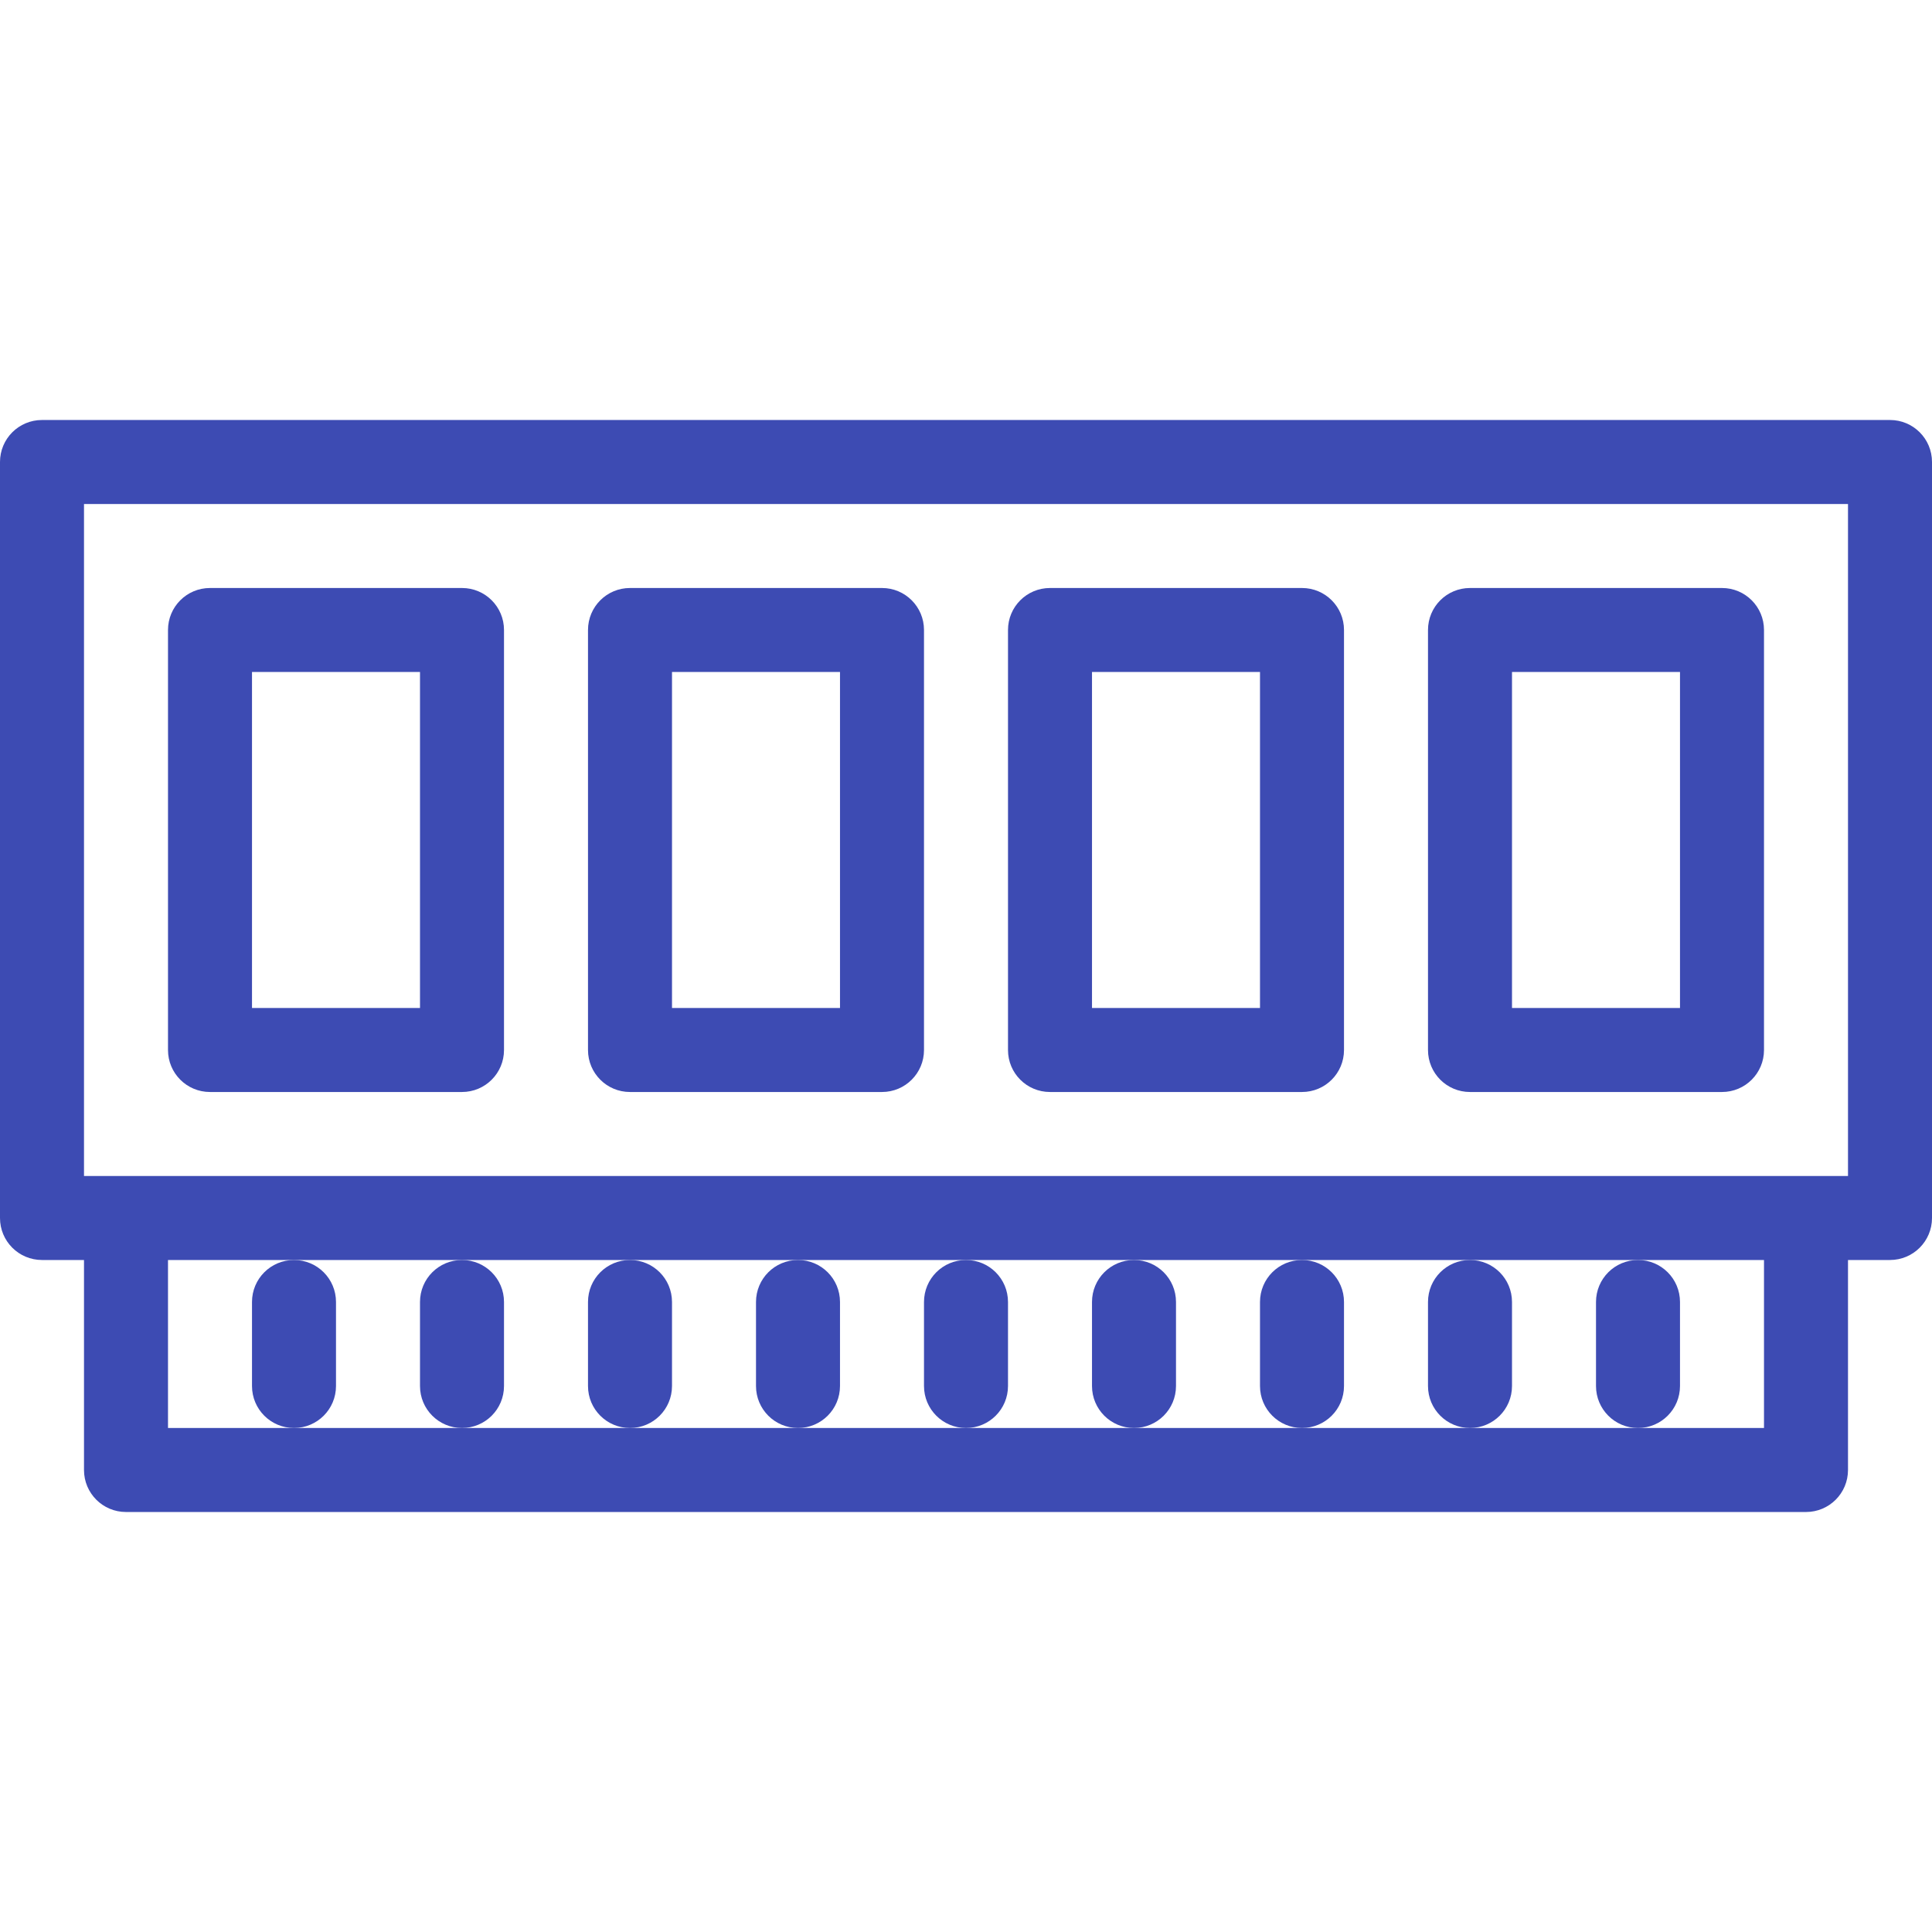
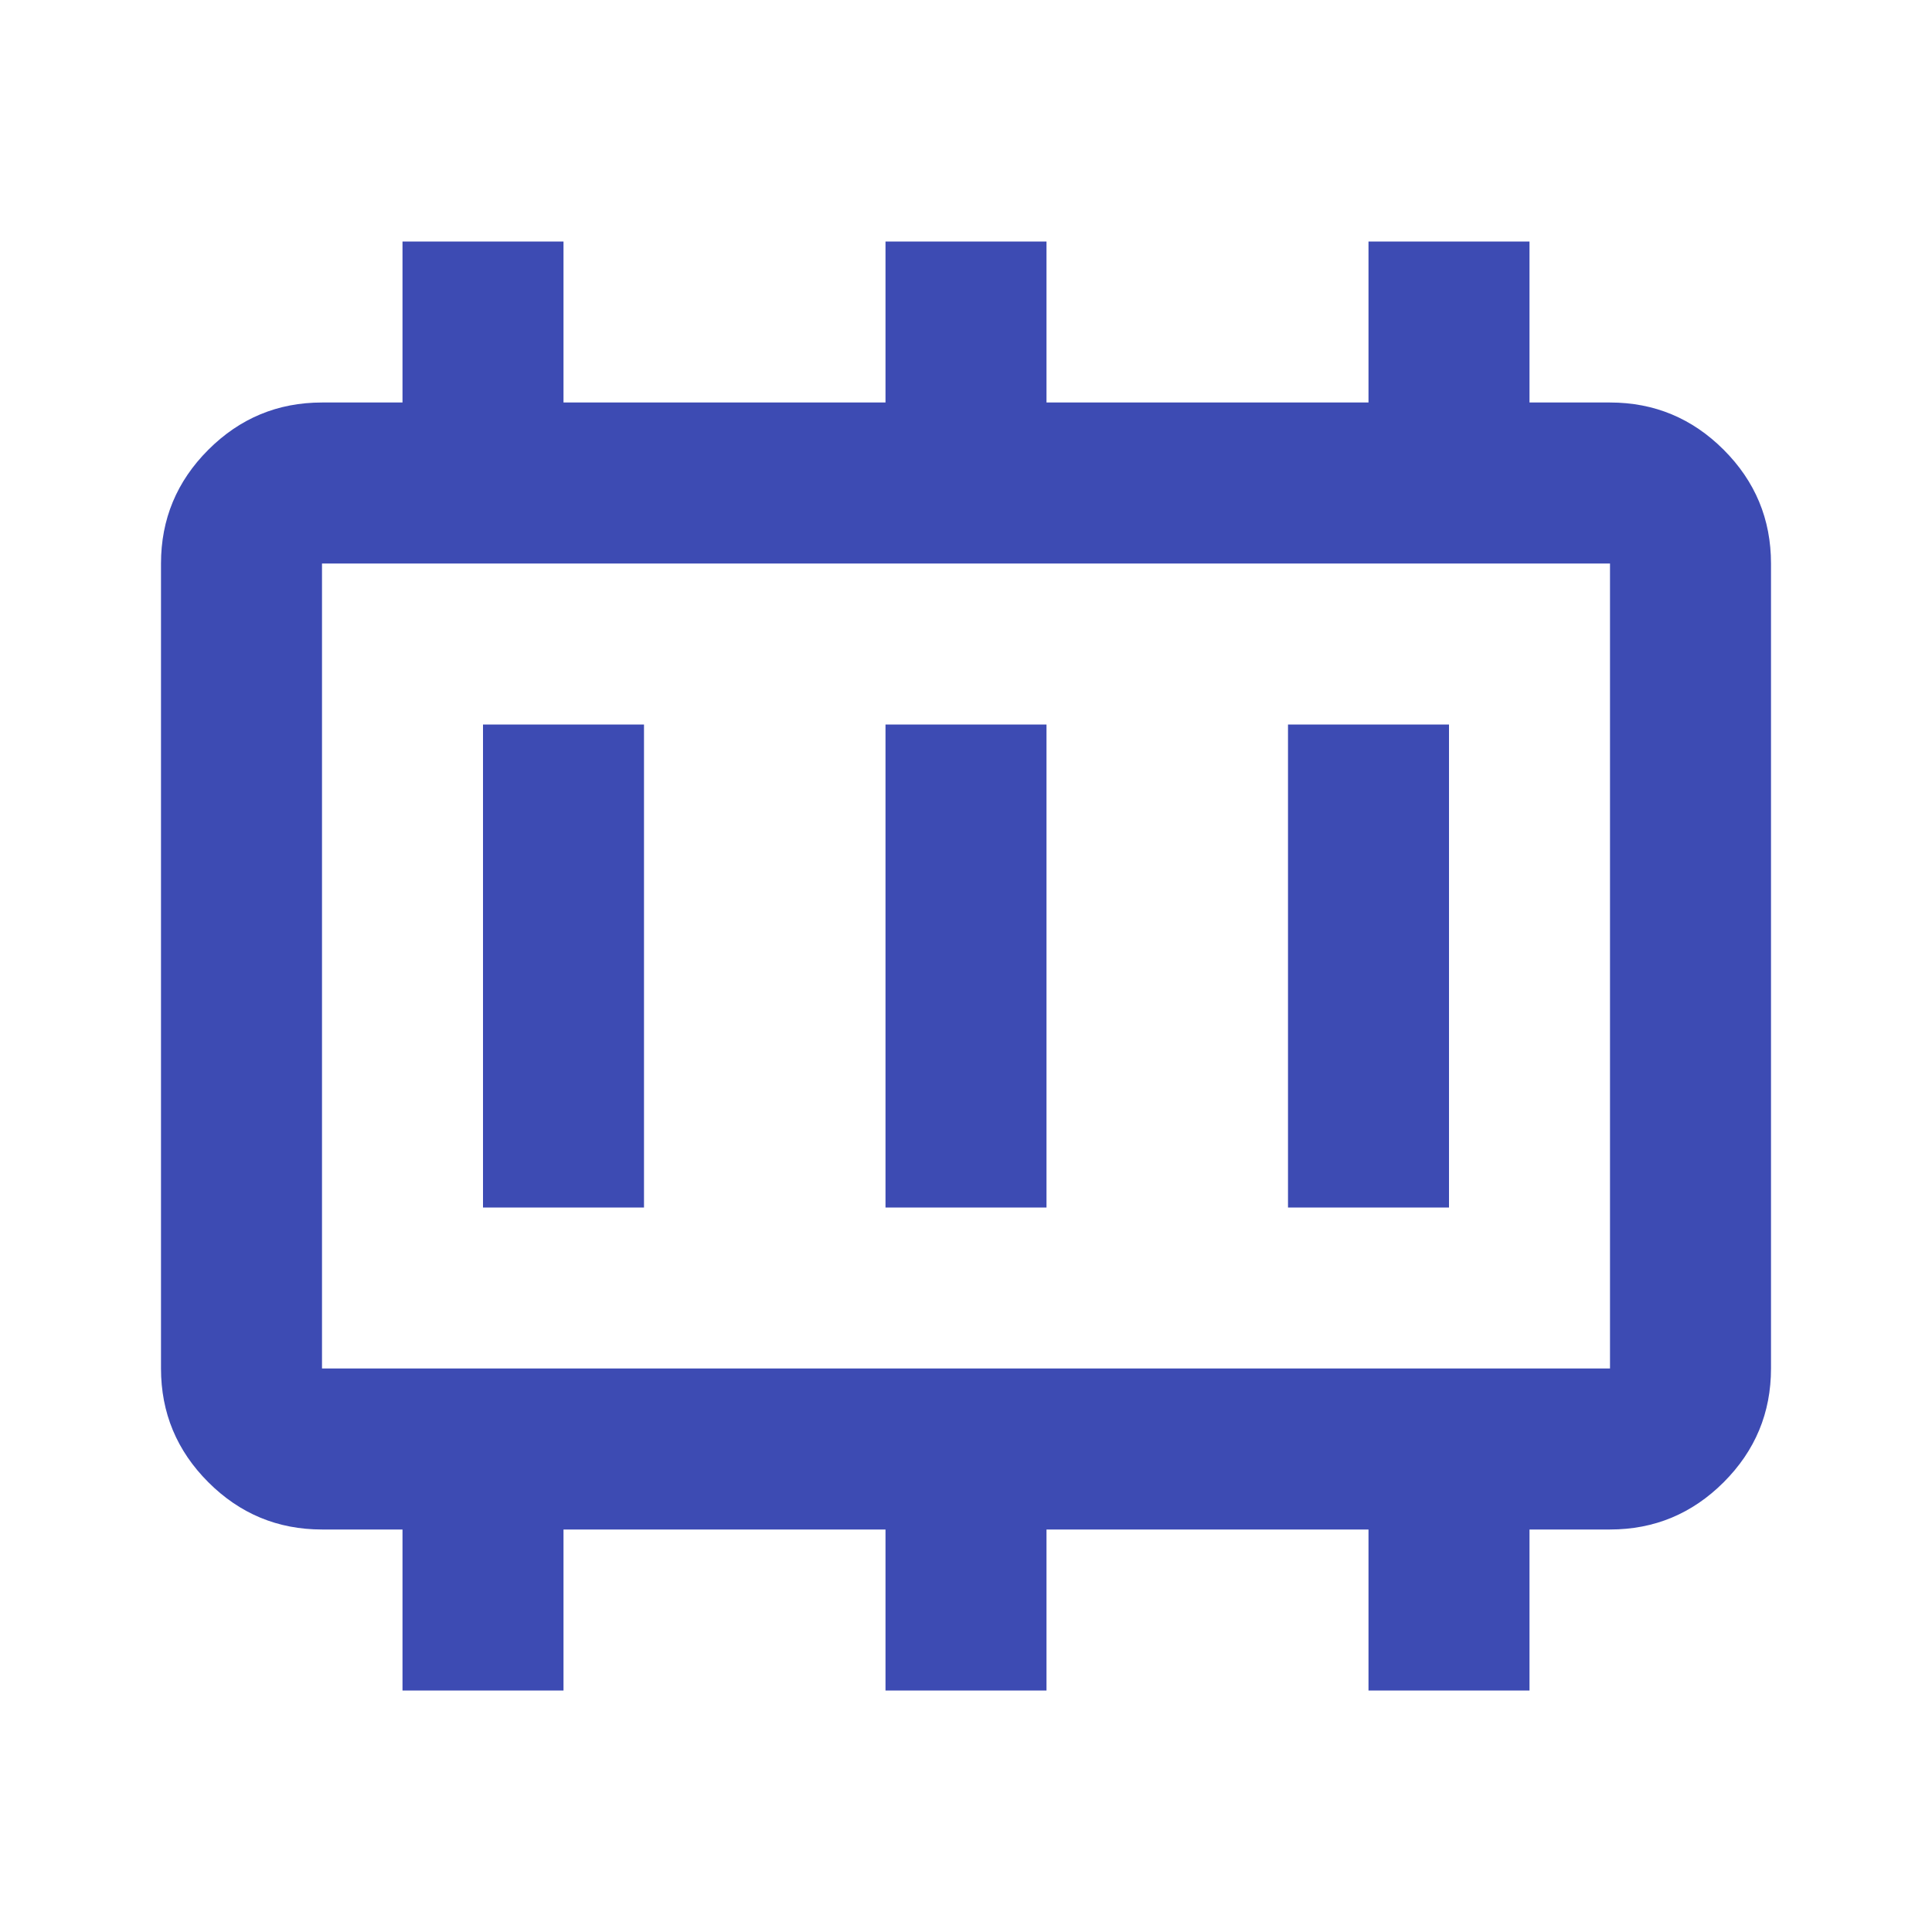
- <svg xmlns="http://www.w3.org/2000/svg" fill="#3D4BB3 " height="800px" width="800px" version="1.1" id="Layer_1" viewBox="0 0 299.92 299.92" xml:space="preserve">
-   <g>
-     <g>
-       <g>
-         <path d="M293.4,65.2H6.52C2.914,65.2,0,68.114,0,71.72v117.36c0,3.606,2.914,6.52,6.52,6.52h6.52v32.6     c0,3.606,2.914,6.52,6.52,6.52h260.8c3.606,0,6.52-2.914,6.52-6.52v-32.6h6.52c3.606,0,6.52-2.914,6.52-6.52V71.72     C299.92,68.114,297.006,65.2,293.4,65.2z M273.84,221.68h-19.56H228.2h-26.08h-26.08h-26.08h-26.08H97.8H71.72H45.64H26.08V195.6     h19.56h26.08H97.8h26.08h26.08h26.08h26.08h26.08h26.08h19.56V221.68z M286.88,182.56h-6.52H19.56h-6.52V78.24h273.84V182.56z" />
-         <path d="M32.6,169.52h39.12c3.606,0,6.52-2.914,6.52-6.52V97.8c0-3.606-2.914-6.52-6.52-6.52H32.6c-3.606,0-6.52,2.914-6.52,6.52     V163C26.08,166.606,28.994,169.52,32.6,169.52z M39.12,104.32H65.2v52.16H39.12V104.32z" />
-         <path d="M97.8,169.52h39.12c3.606,0,6.52-2.914,6.52-6.52V97.8c0-3.606-2.914-6.52-6.52-6.52H97.8c-3.606,0-6.52,2.914-6.52,6.52     V163C91.28,166.606,94.194,169.52,97.8,169.52z M104.32,104.32h26.08v52.16h-26.08V104.32z" />
-         <path d="M163,169.52h39.12c3.606,0,6.52-2.914,6.52-6.52V97.8c0-3.606-2.914-6.52-6.52-6.52H163c-3.606,0-6.52,2.914-6.52,6.52     V163C156.48,166.606,159.394,169.52,163,169.52z M169.52,104.32h26.08v52.16h-26.08V104.32z" />
-         <path d="M228.2,169.52h39.12c3.606,0,6.52-2.914,6.52-6.52V97.8c0-3.606-2.914-6.52-6.52-6.52H228.2     c-3.606,0-6.52,2.914-6.52,6.52V163C221.68,166.606,224.594,169.52,228.2,169.52z M234.72,104.32h26.08v52.16h-26.08V104.32z" />
-         <path d="M52.16,215.16v-13.04c0-3.606-2.914-6.52-6.52-6.52c-3.606,0-6.52,2.914-6.52,6.52v13.04c0,3.606,2.914,6.52,6.52,6.52     C49.246,221.68,52.16,218.766,52.16,215.16z" />
-         <path d="M78.24,215.16v-13.04c0-3.606-2.914-6.52-6.52-6.52c-3.606,0-6.52,2.914-6.52,6.52v13.04c0,3.606,2.914,6.52,6.52,6.52     C75.326,221.68,78.24,218.766,78.24,215.16z" />
-         <path d="M104.32,215.16v-13.04c0-3.606-2.914-6.52-6.52-6.52c-3.606,0-6.52,2.914-6.52,6.52v13.04c0,3.606,2.914,6.52,6.52,6.52     C101.406,221.68,104.32,218.766,104.32,215.16z" />
-         <path d="M130.4,215.16v-13.04c0-3.606-2.914-6.52-6.52-6.52c-3.606,0-6.52,2.914-6.52,6.52v13.04c0,3.606,2.914,6.52,6.52,6.52     C127.486,221.68,130.4,218.766,130.4,215.16z" />
-         <path d="M156.48,215.16v-13.04c0-3.606-2.914-6.52-6.52-6.52s-6.52,2.914-6.52,6.52v13.04c0,3.606,2.914,6.52,6.52,6.52     S156.48,218.766,156.48,215.16z" />
-         <path d="M182.56,215.16v-13.04c0-3.606-2.914-6.52-6.52-6.52c-3.606,0-6.52,2.914-6.52,6.52v13.04c0,3.606,2.914,6.52,6.52,6.52     C179.646,221.68,182.56,218.766,182.56,215.16z" />
-         <path d="M208.64,215.16v-13.04c0-3.606-2.914-6.52-6.52-6.52c-3.606,0-6.52,2.914-6.52,6.52v13.04c0,3.606,2.914,6.52,6.52,6.52     C205.726,221.68,208.64,218.766,208.64,215.16z" />
-         <path d="M234.72,215.16v-13.04c0-3.606-2.914-6.52-6.52-6.52c-3.606,0-6.52,2.914-6.52,6.52v13.04c0,3.606,2.914,6.52,6.52,6.52     C231.806,221.68,234.72,218.766,234.72,215.16z" />
-         <path d="M260.8,215.16v-13.04c0-3.606-2.914-6.52-6.52-6.52c-3.606,0-6.52,2.914-6.52,6.52v13.04c0,3.606,2.914,6.52,6.52,6.52     C257.886,221.68,260.8,218.766,260.8,215.16z" />
-       </g>
-     </g>
-   </g>
+ <svg xmlns="http://www.w3.org/2000/svg" height="24px" viewBox="0 -960 960 960" width="24px" fill="#3D4BB3">
+   <path d="M240-360h80v-240h-80v240Zm200 0h80v-240h-80v240Zm200 0h80v-240h-80v240Zm-480 80h640v-400H160v400Zm0 0v-400 400Zm40 160v-80h-40q-33 0-56.5-23.5T80-280v-400q0-33 23.5-56.5T160-760h40v-80h80v80h160v-80h80v80h160v-80h80v80h40q33 0 56.5 23.5T880-680v400q0 33-23.5 56.5T800-200h-40v80h-80v-80H520v80h-80v-80H280v80h-80Z" />
</svg>
